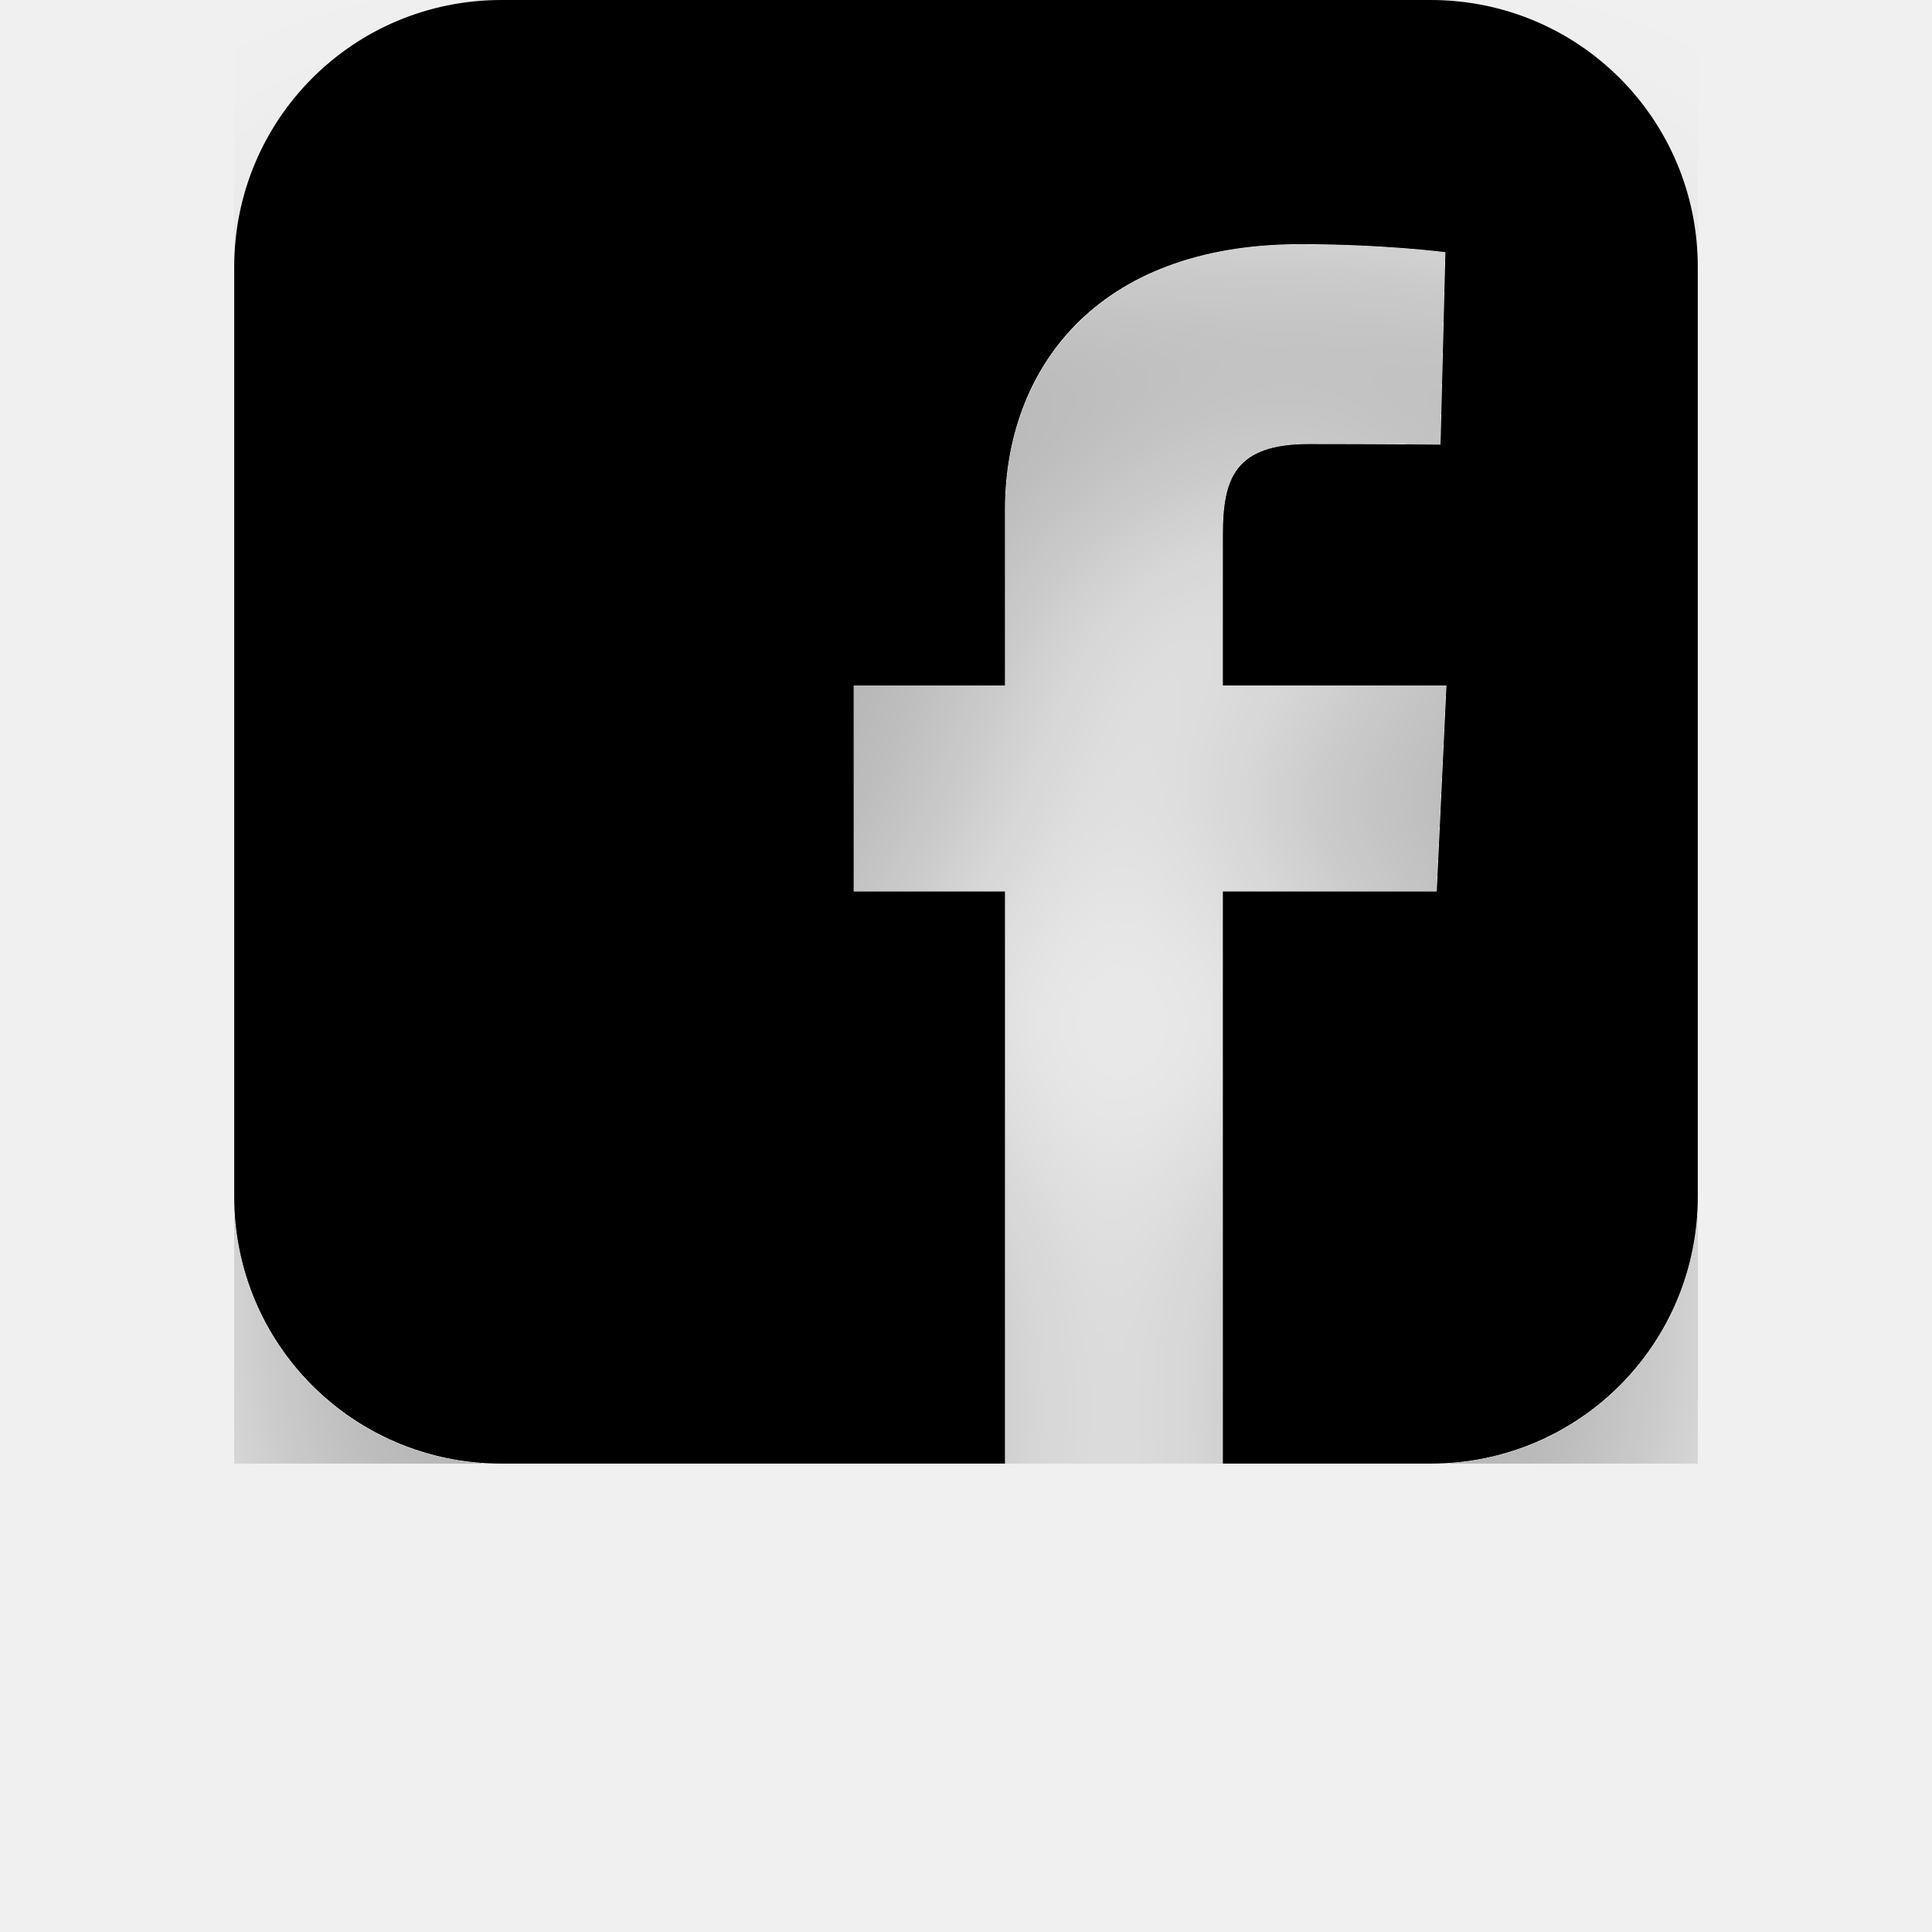
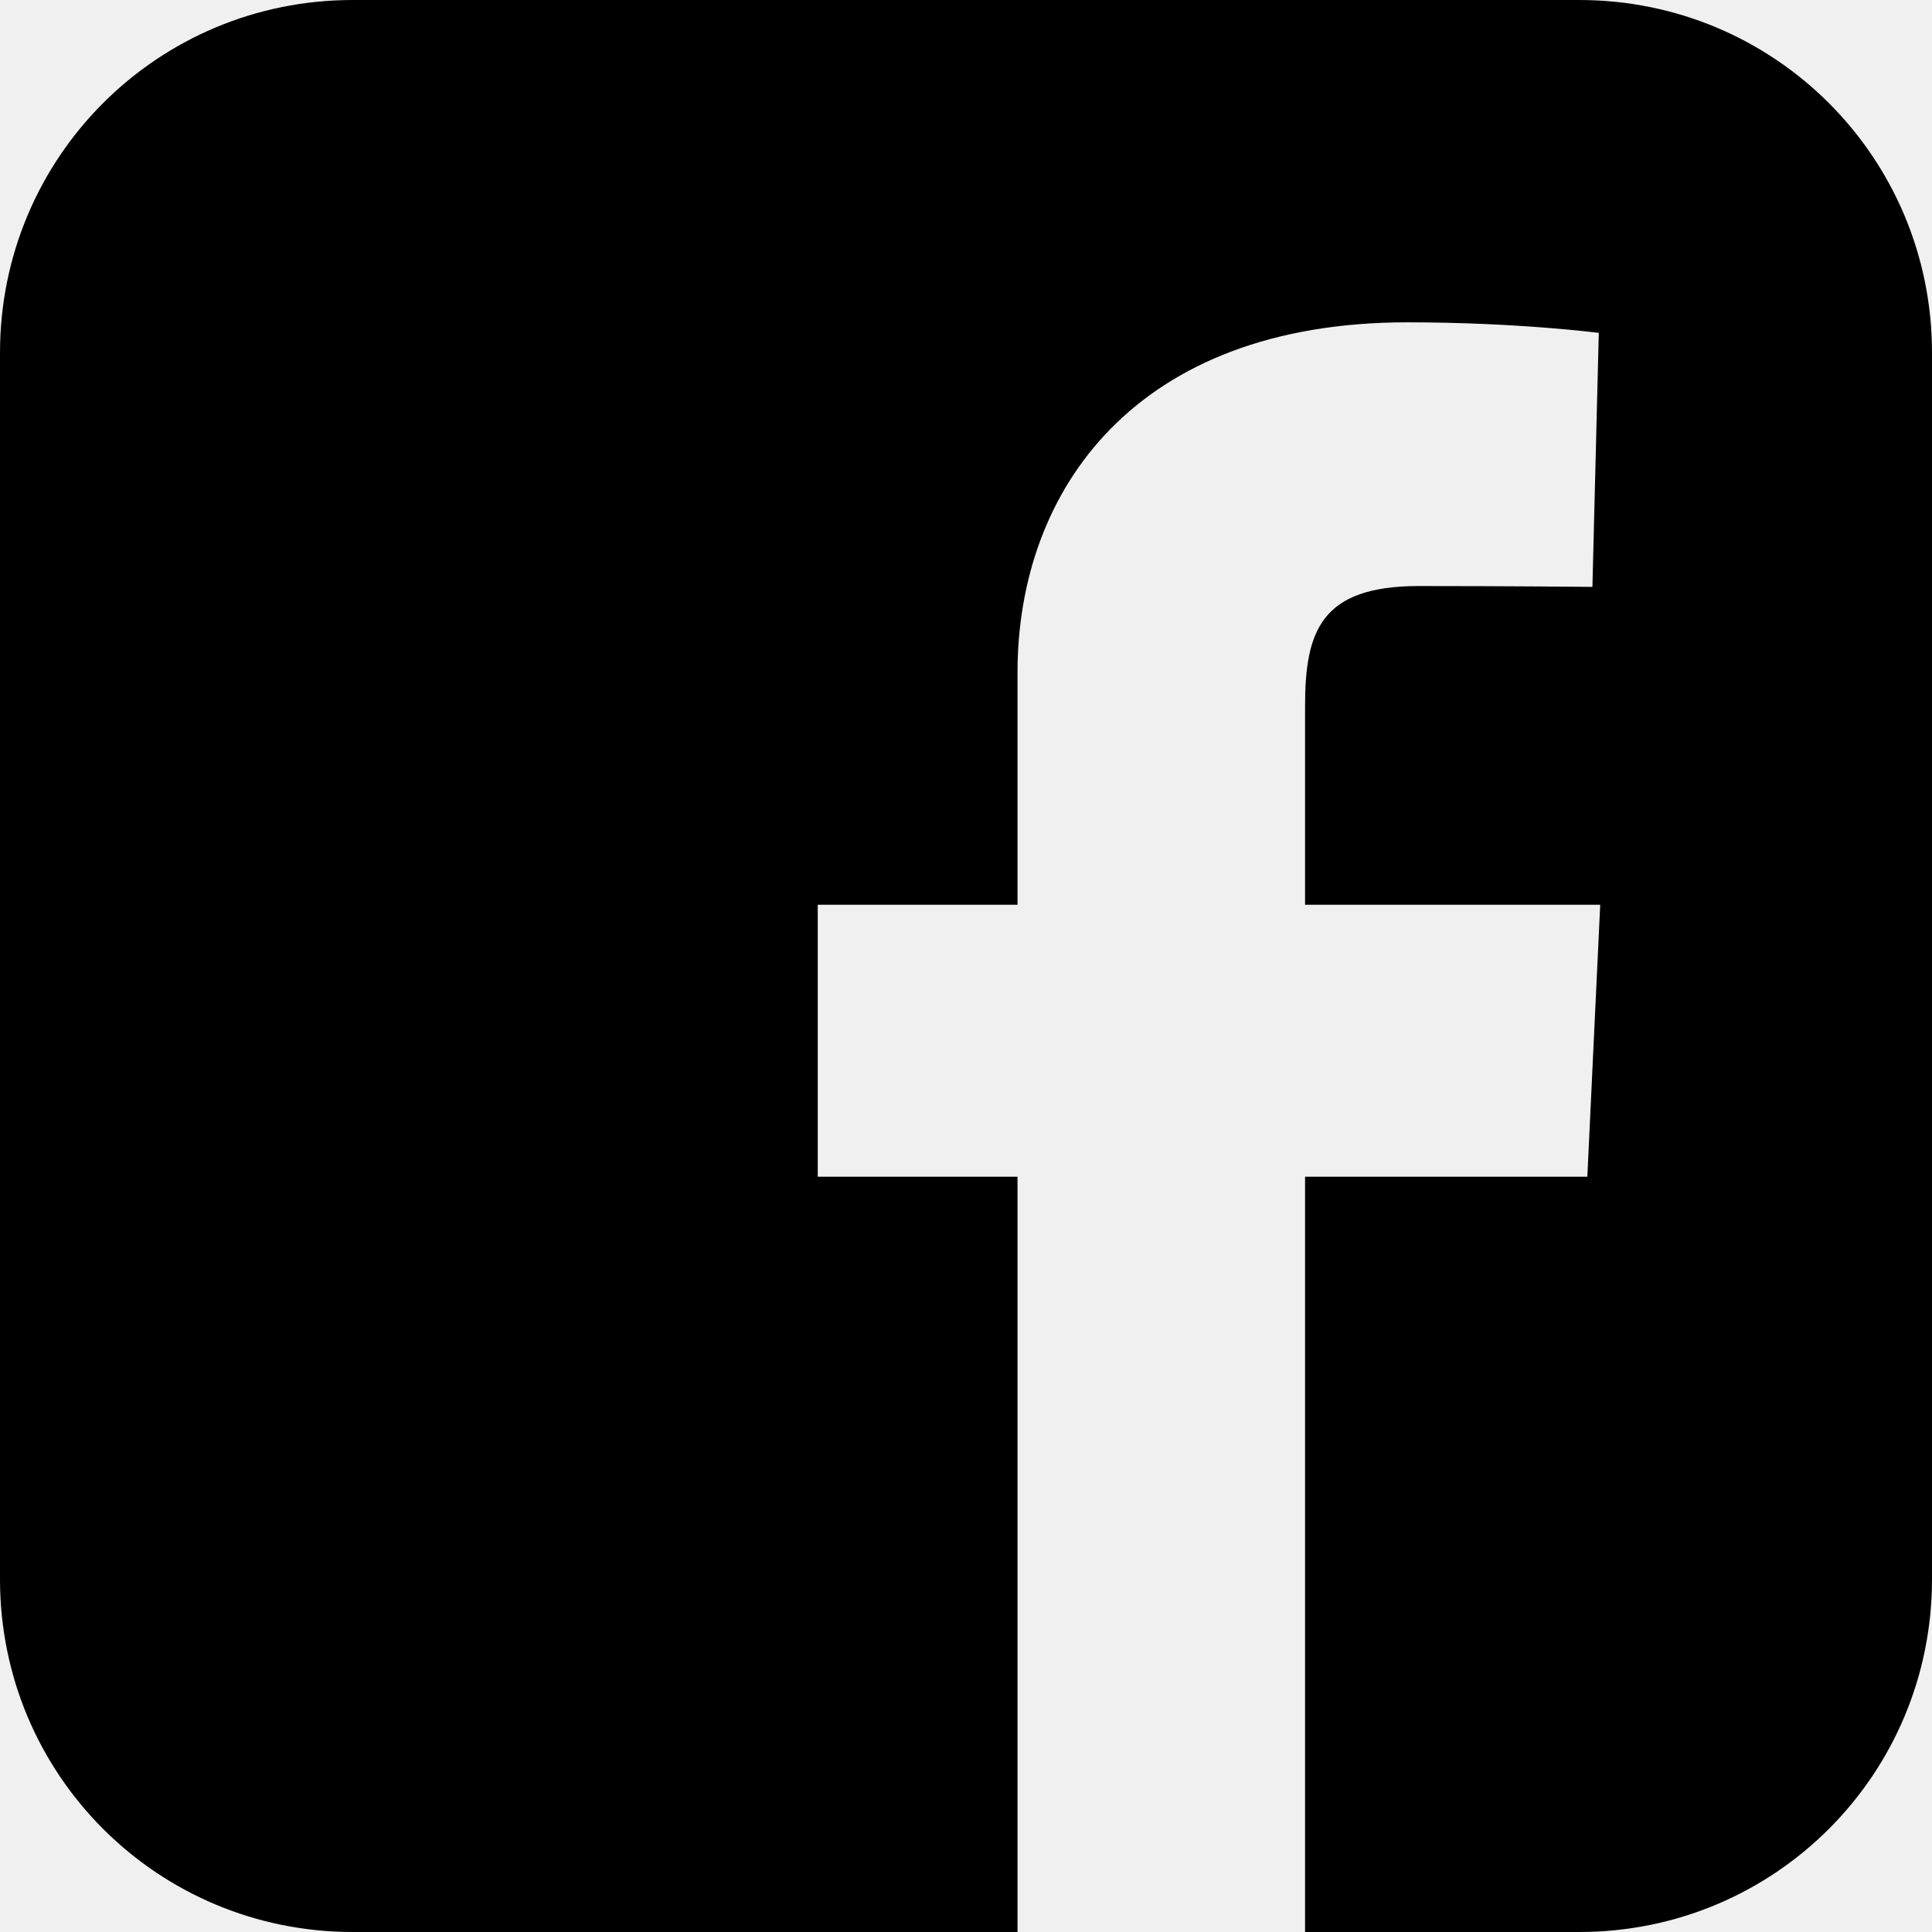
- <svg xmlns="http://www.w3.org/2000/svg" viewBox="0 0 33 33" fill="none">
-   <g clip-path="url(#clip0_21_816)" filter="url(#filter0_d_21_816)">
-     <path d="M8.565 0C6.036 0 4 2.036 4 4.565V20.435C4 22.964 6.036 25 8.565 25H17.166V15.227H14.582V11.708H17.166V8.702C17.166 6.34 18.693 4.171 22.211 4.171C23.635 4.171 24.688 4.308 24.688 4.308L24.605 7.594C24.605 7.594 23.531 7.584 22.359 7.584C21.091 7.584 20.887 8.168 20.887 9.138V11.708H24.706L24.54 15.227H20.887V25H24.435C26.964 25 29 22.964 29 20.435V4.565C29 2.036 26.964 2.5e-05 24.435 2.5e-05H8.565L8.565 0Z" fill="black" />
-   </g>
-   <defs>
-     <filter id="filter0_d_21_816" x="0" y="0" width="33" height="33" filterUnits="userSpaceOnUse" color-interpolation-filters="sRGB">
-       <feFlood flood-opacity="0" result="BackgroundImageFix" />
-       <feColorMatrix in="SourceAlpha" type="matrix" values="0 0 0 0 0 0 0 0 0 0 0 0 0 0 0 0 0 0 127 0" result="hardAlpha" />
-       <feOffset dy="4" />
-       <feGaussianBlur stdDeviation="2" />
-       <feComposite in2="hardAlpha" operator="out" />
-       <feColorMatrix type="matrix" values="0 0 0 0 0 0 0 0 0 0 0 0 0 0 0 0 0 0 0.25 0" />
-       <feBlend mode="normal" in2="BackgroundImageFix" result="effect1_dropShadow_21_816" />
-       <feBlend mode="normal" in="SourceGraphic" in2="effect1_dropShadow_21_816" result="shape" />
-     </filter>
-     <clipPath id="clip0_21_816">
-       <rect width="25" height="25" fill="white" transform="translate(4)" />
-     </clipPath>
-   </defs>
+ <svg xmlns="http://www.w3.org/2000/svg" width="30" height="30" viewBox="0 0 30 30" fill="none">
+   <path d="M5.478 0C2.443 0 0 2.443 0 5.478V24.522C0 27.557 2.443 30 5.478 30H15.8V18.272H12.698V14.049H15.8V10.442C15.8 7.608 17.632 5.005 21.853 5.005C23.562 5.005 24.826 5.169 24.826 5.169L24.727 9.113C24.727 9.113 23.438 9.1 22.031 9.1C20.509 9.1 20.265 9.802 20.265 10.966V14.049H24.848L24.648 18.272H20.265V30H24.522C27.557 30 30 27.557 30 24.522V5.478C30 2.443 27.557 3e-05 24.522 3e-05H5.478L5.478 0Z" fill="black" />
</svg>
